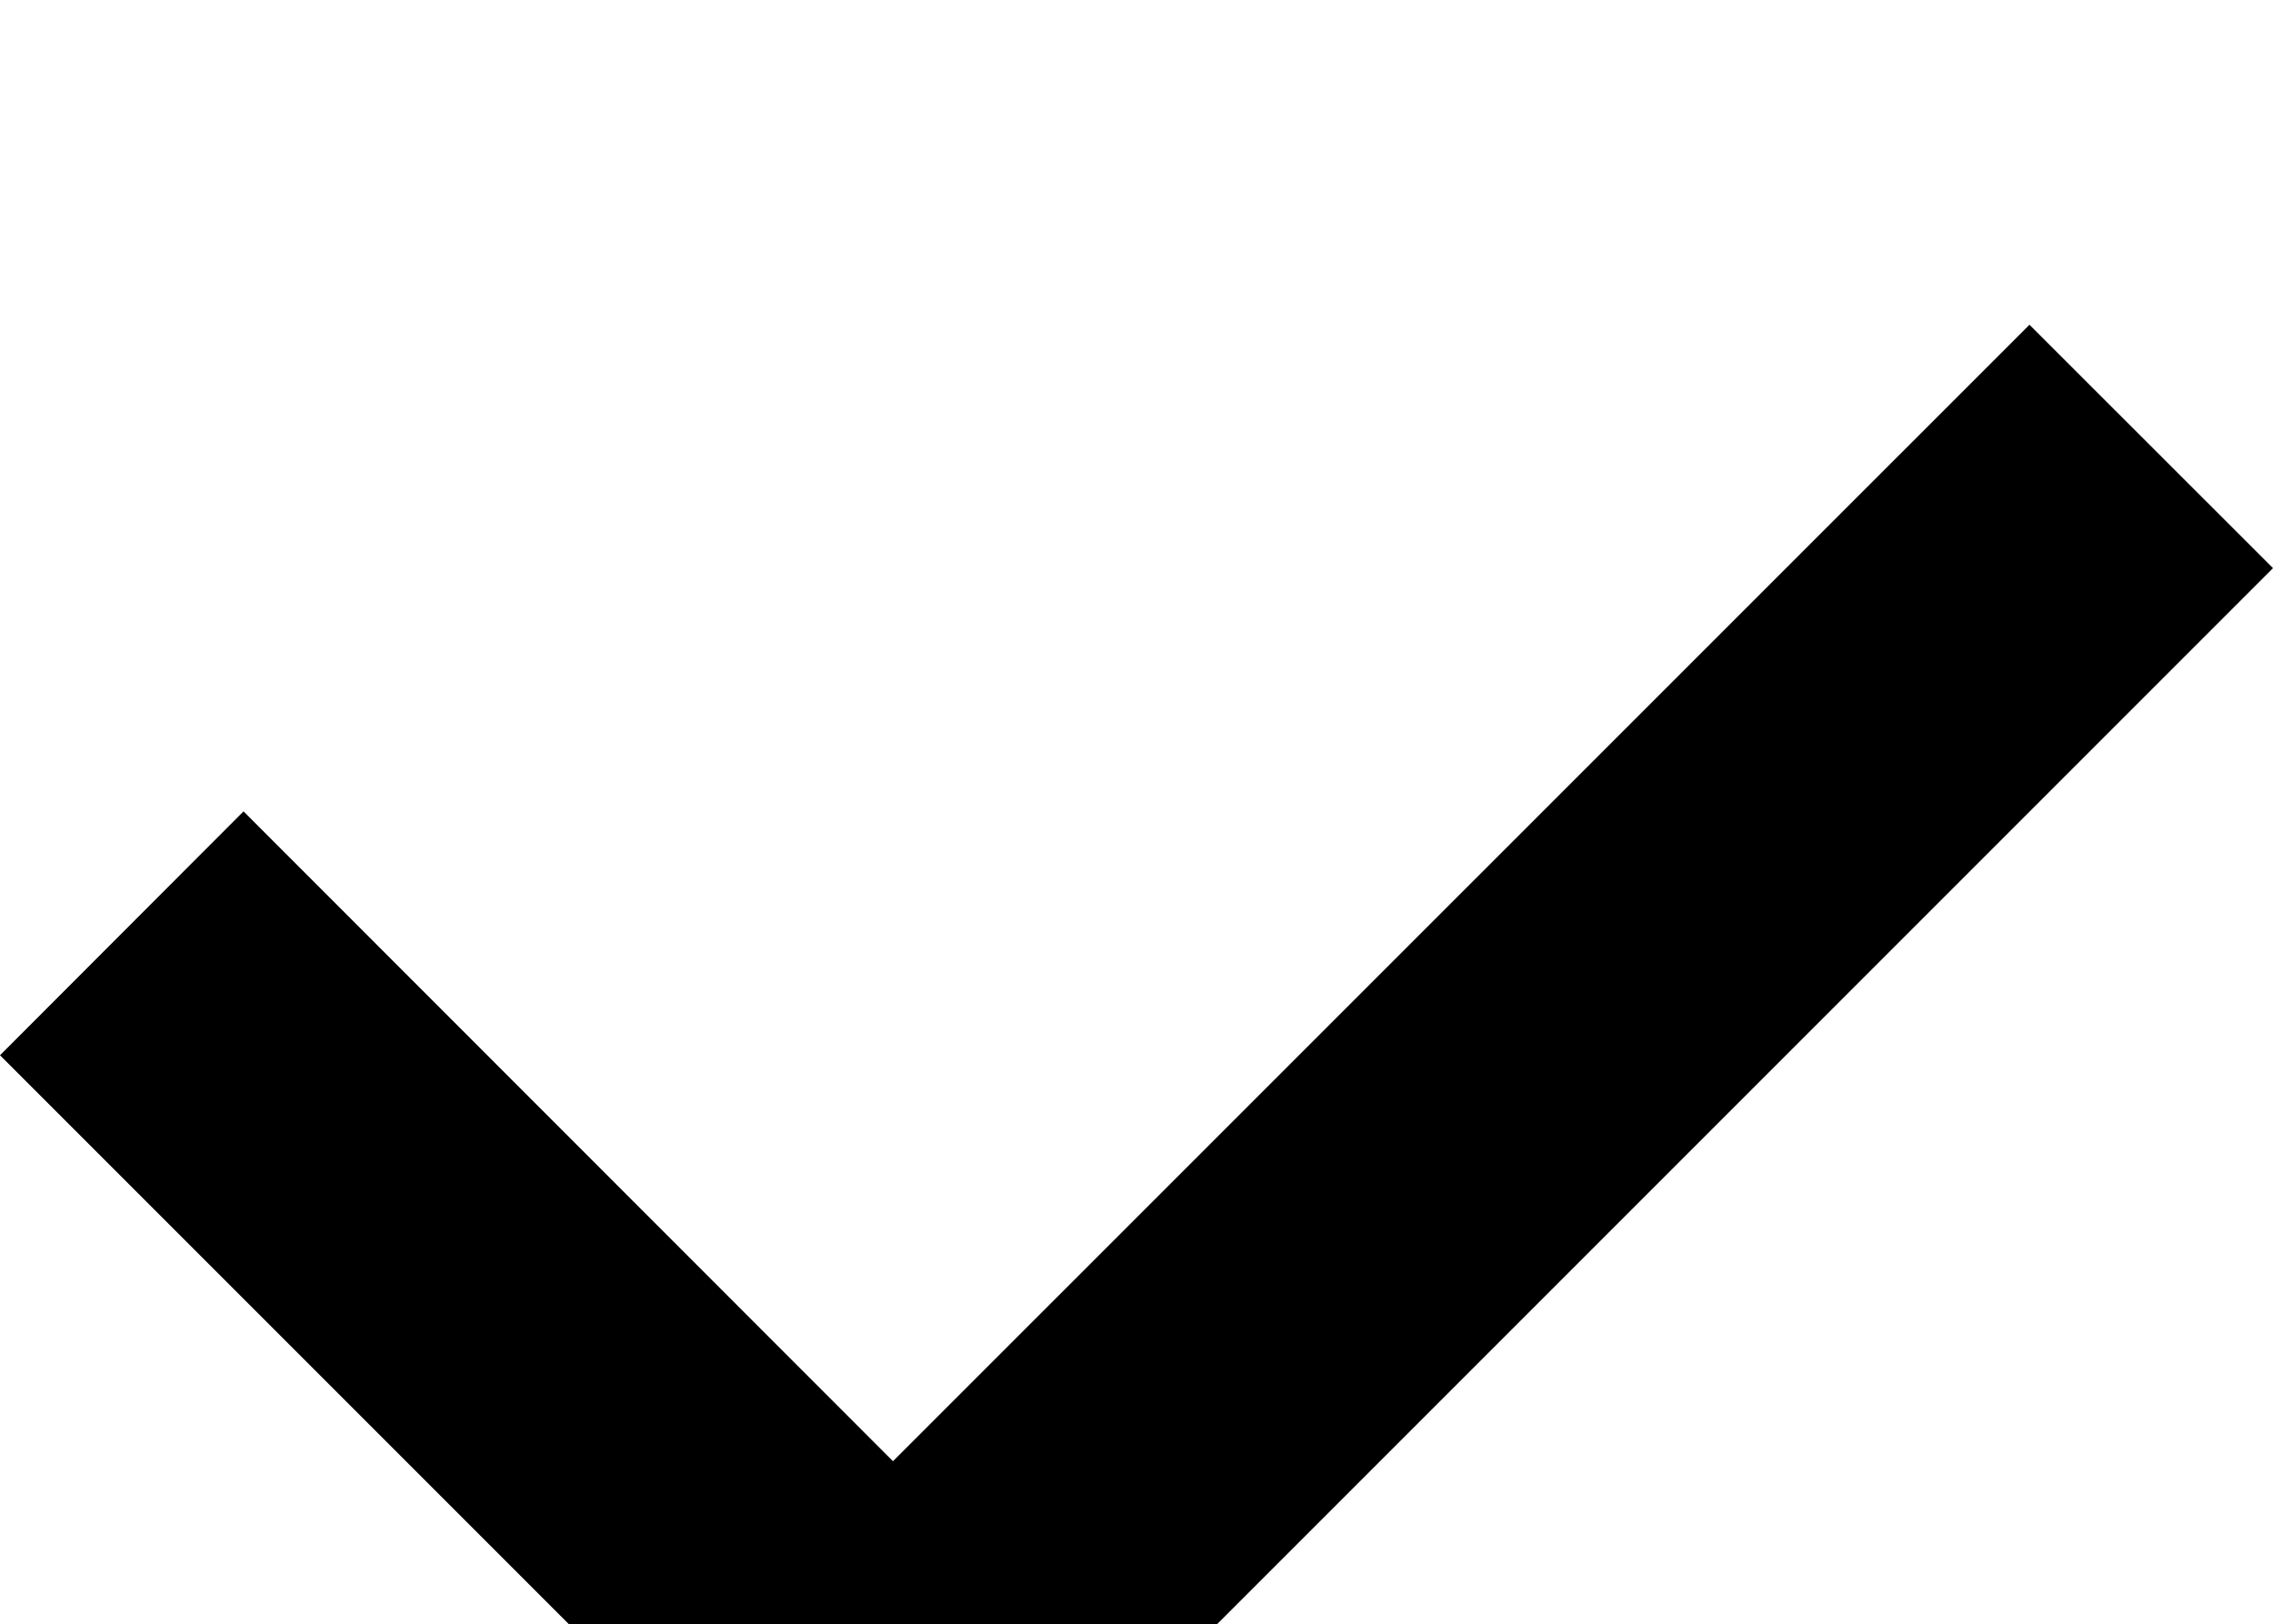
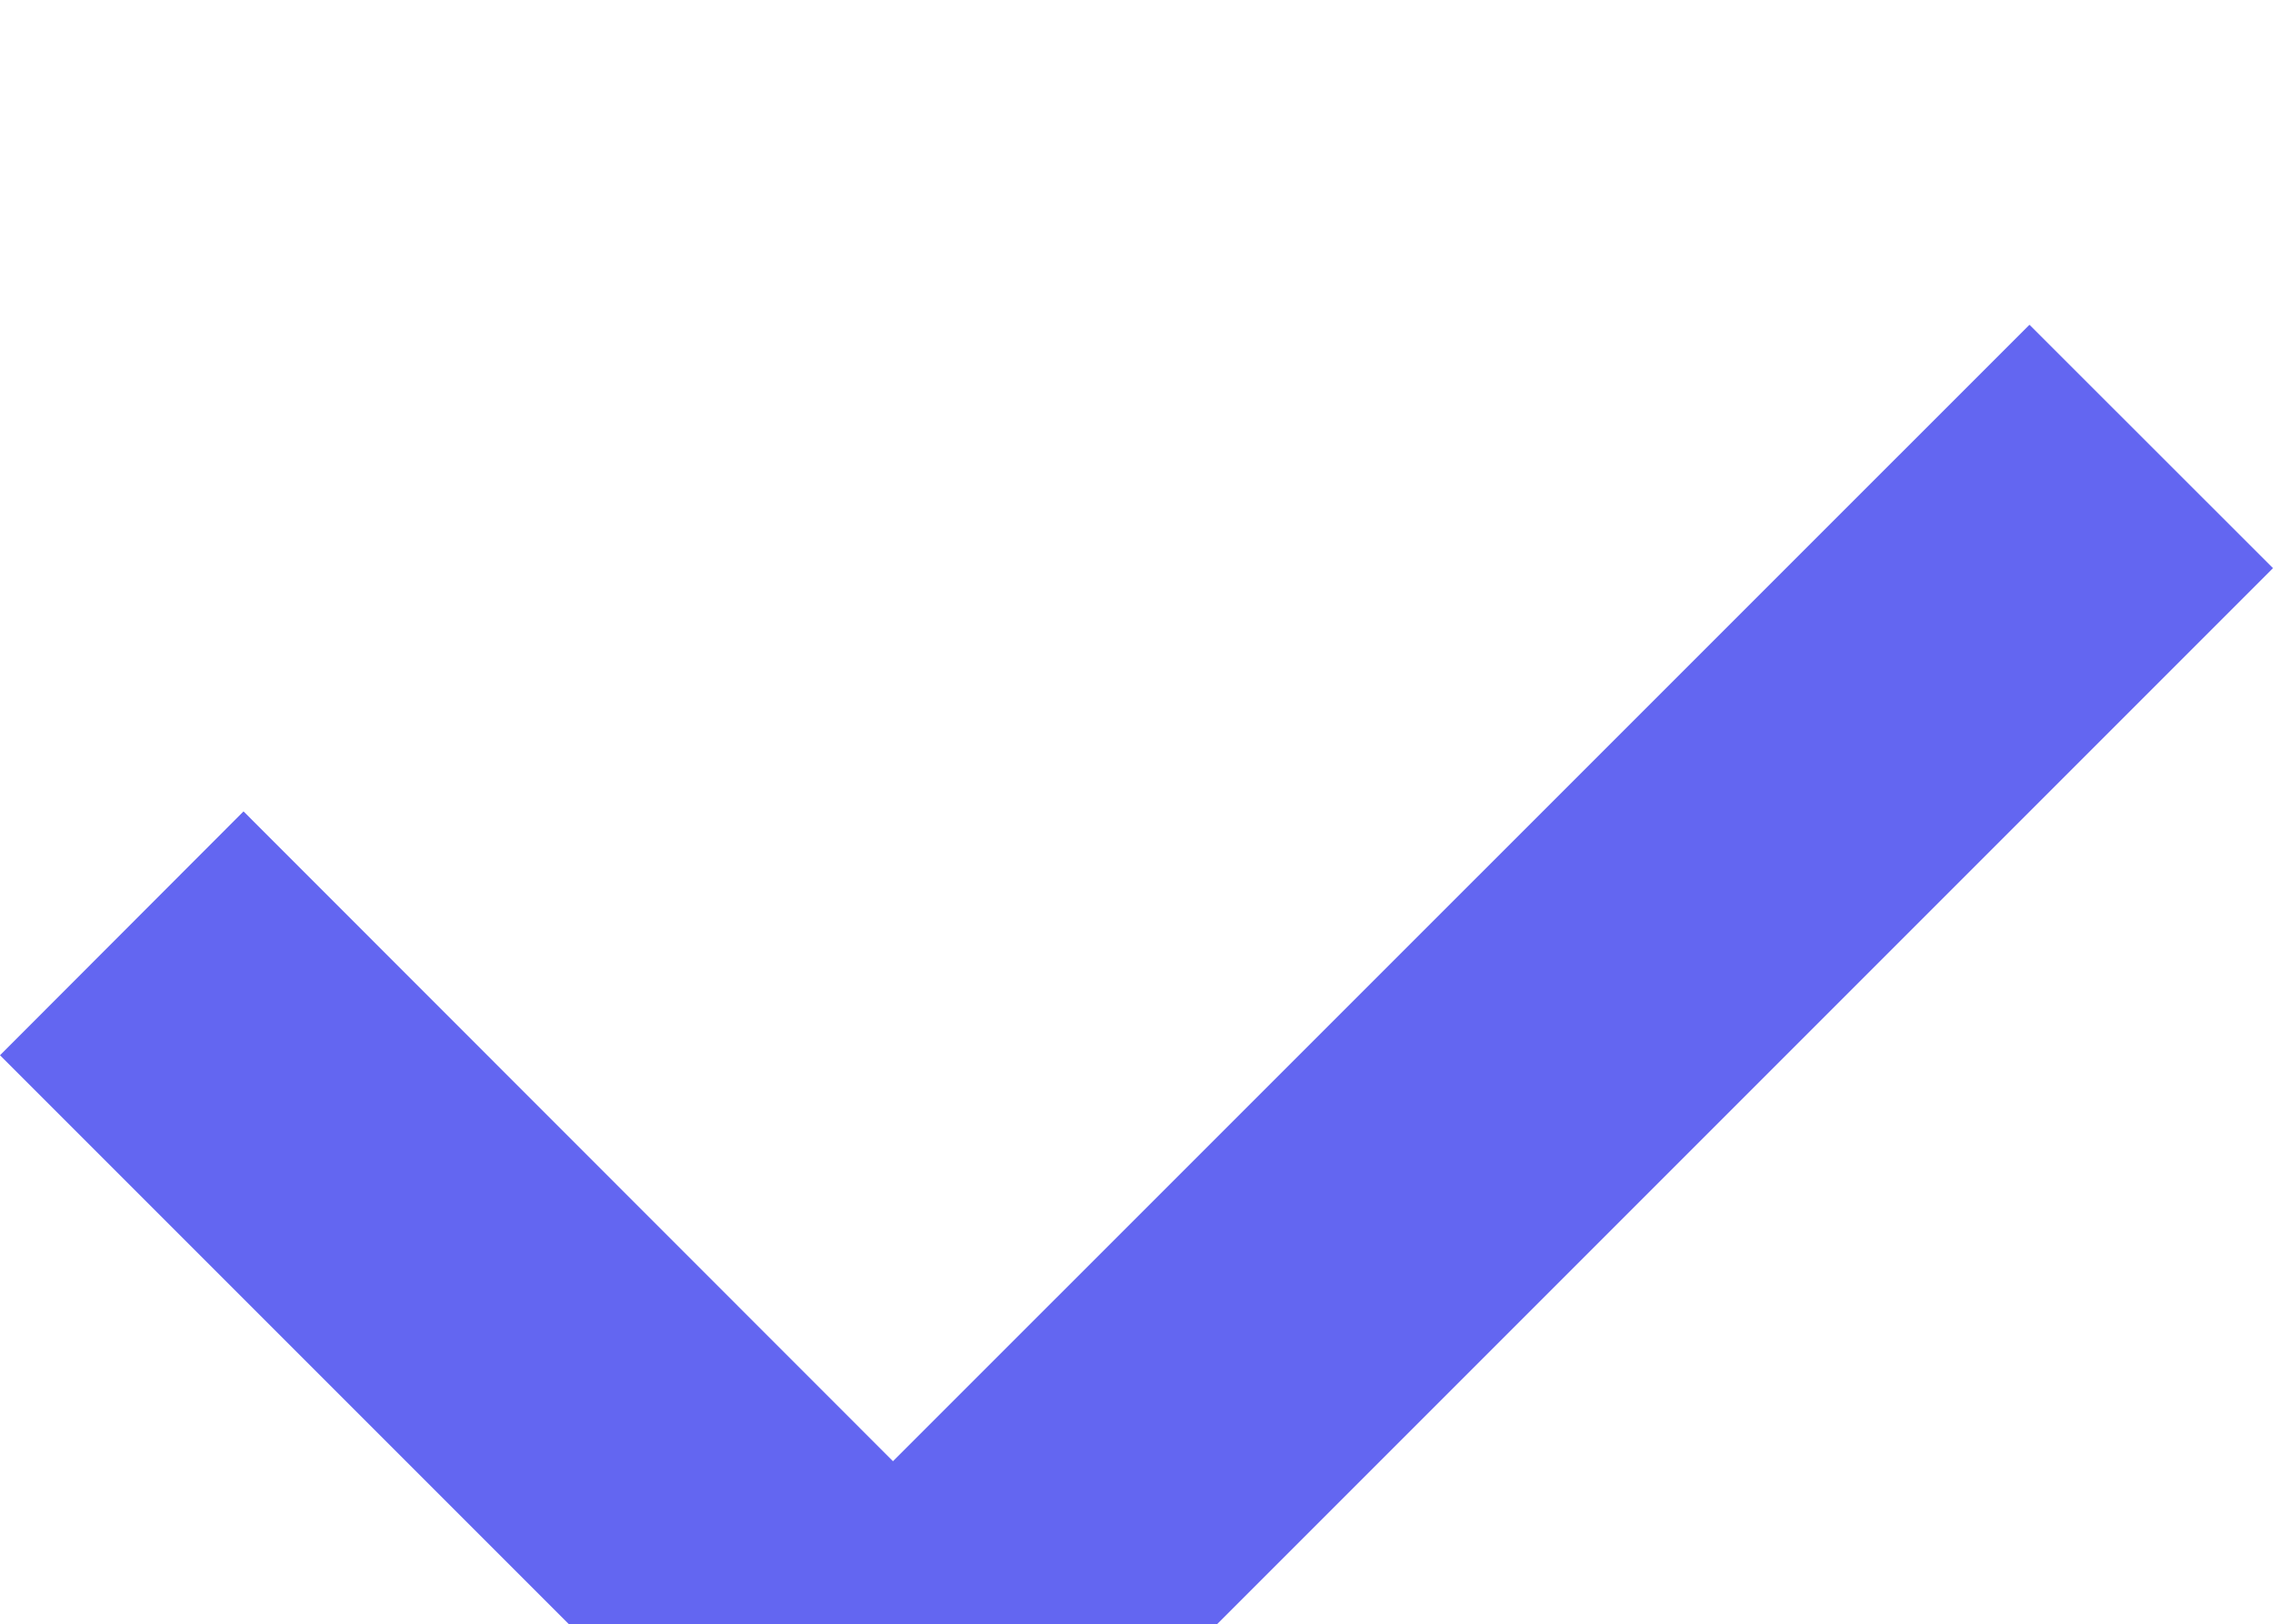
<svg viewBox="0 0 14 10" width="1rem" height="1rem" focusable="false" class="chakra-icon css-y3r3qv">
-   <g fill="current">
+   <g fill="#6366F1">
    <polygon points="5.5 11.999 14 3.499 12.5 2 5.5 8.999 1.5 4.997 0 6.499" />
  </g>
</svg>
